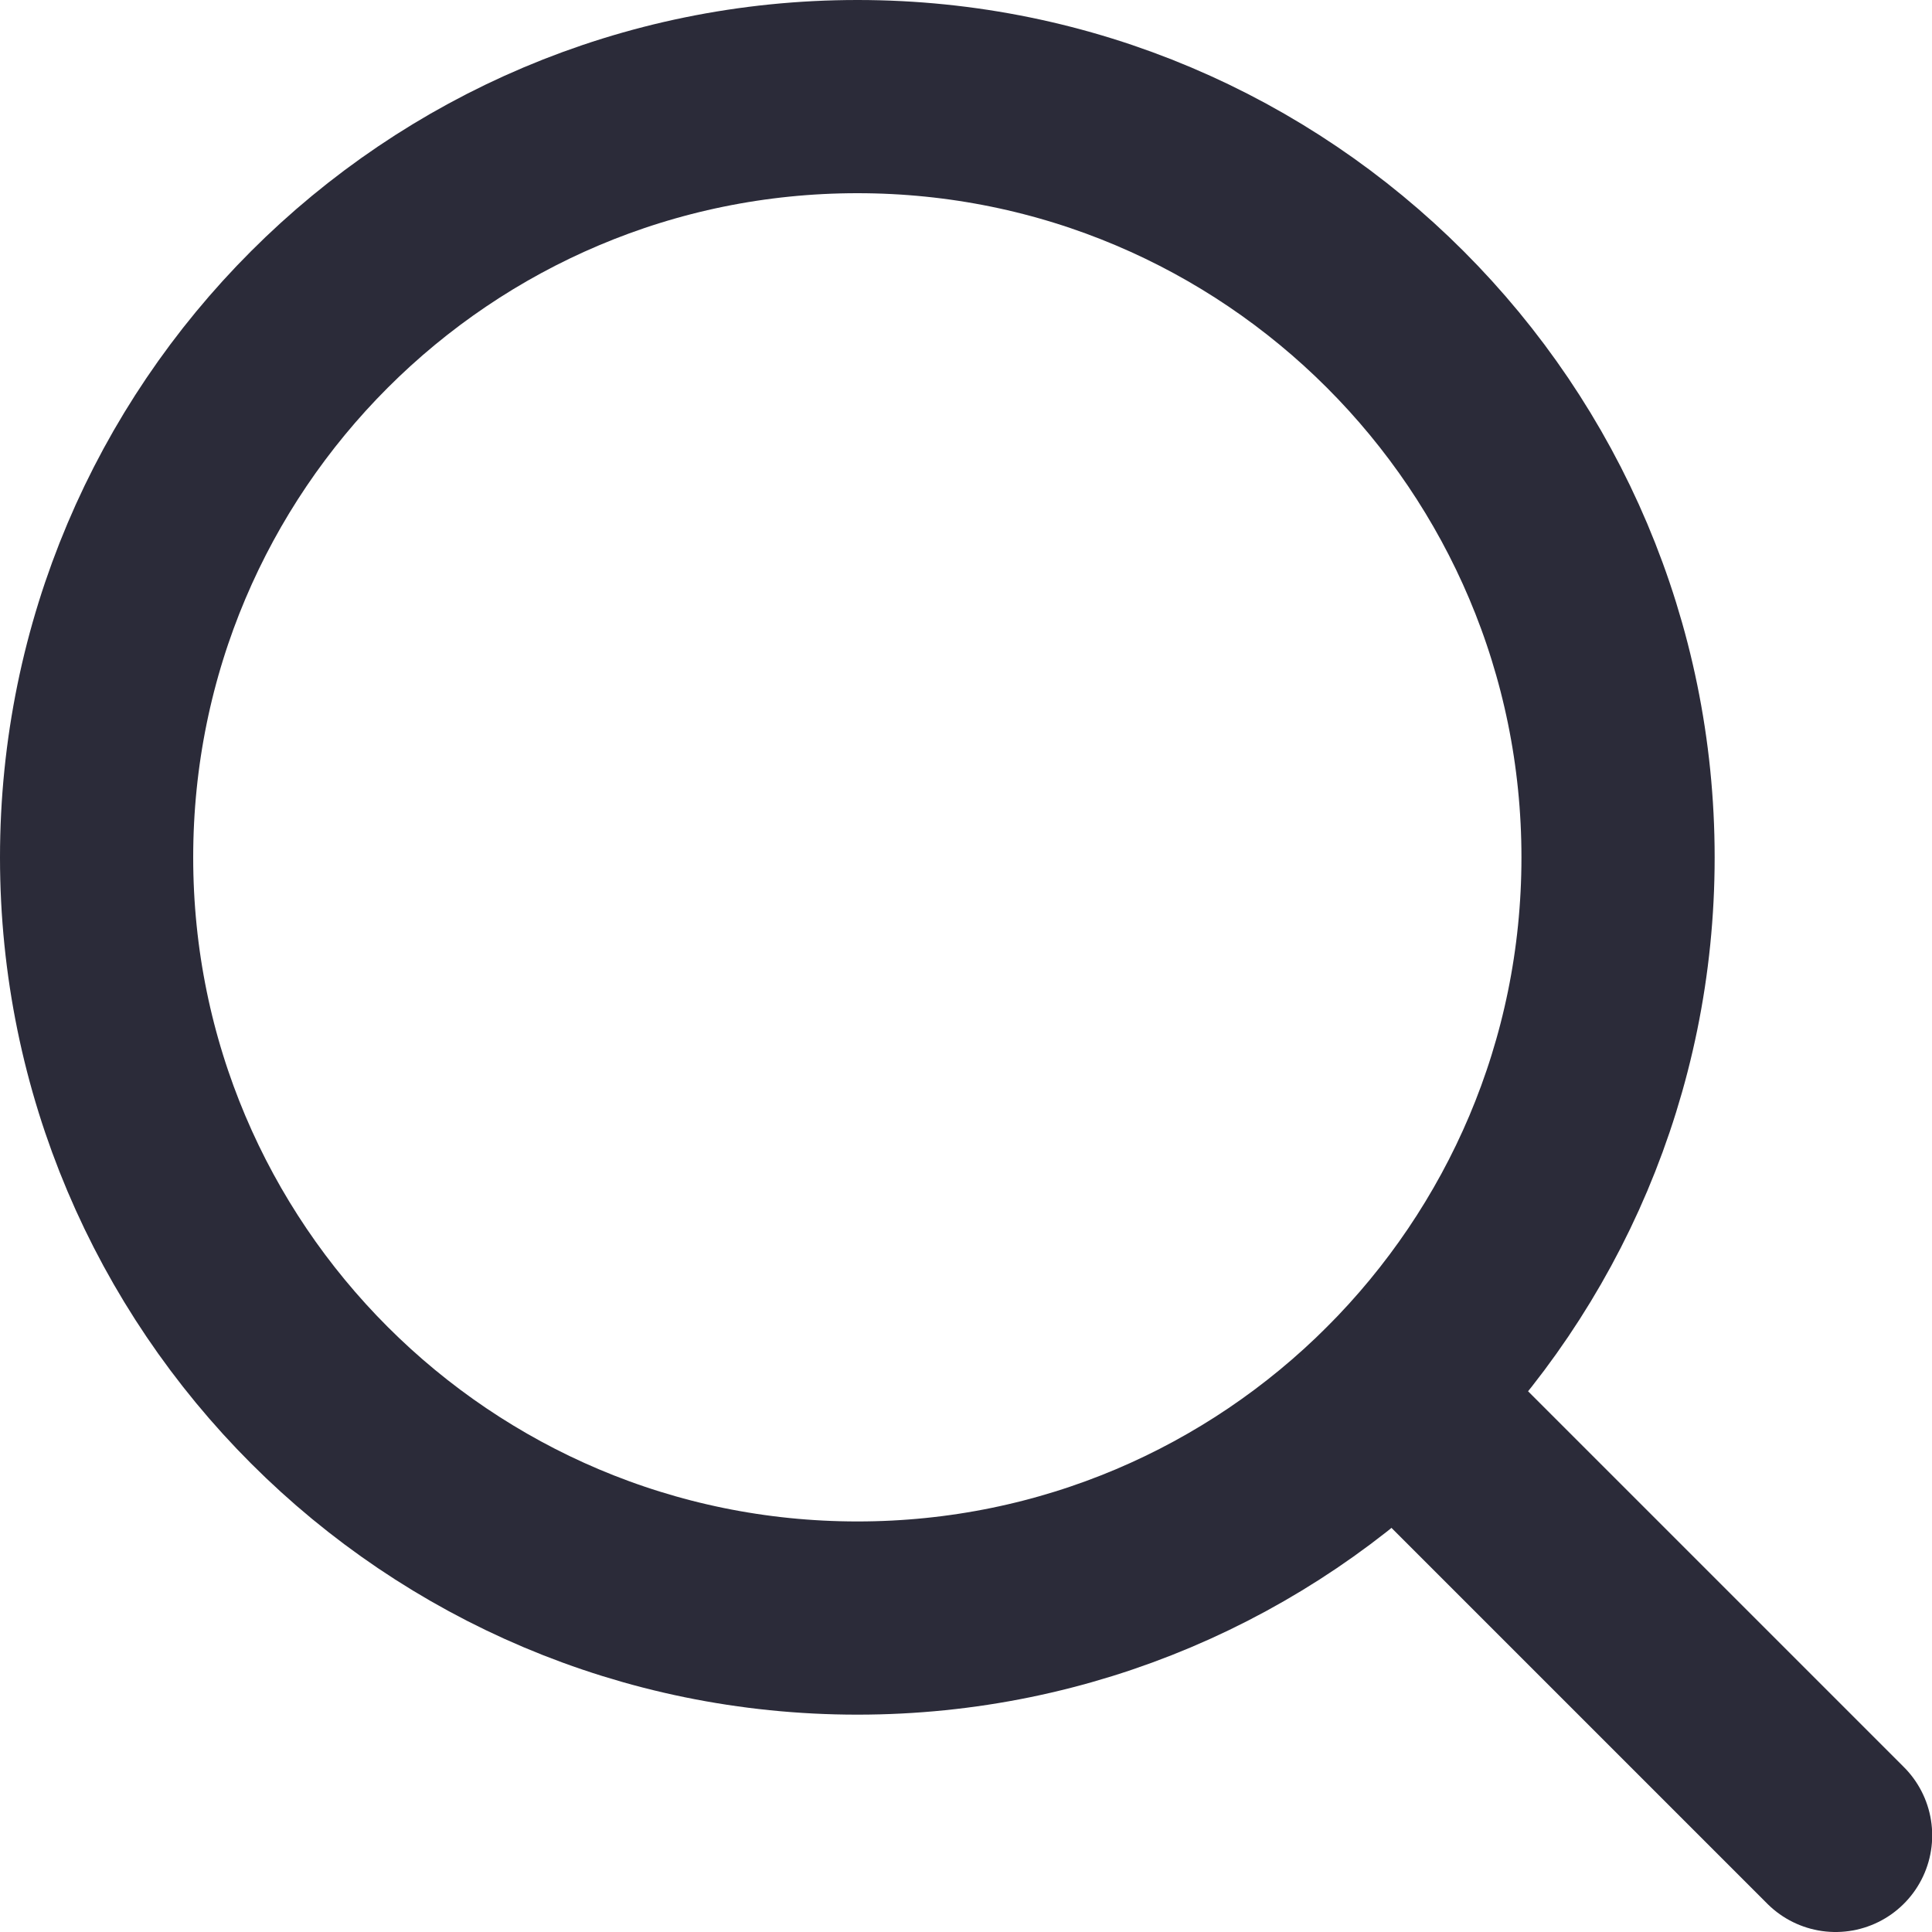
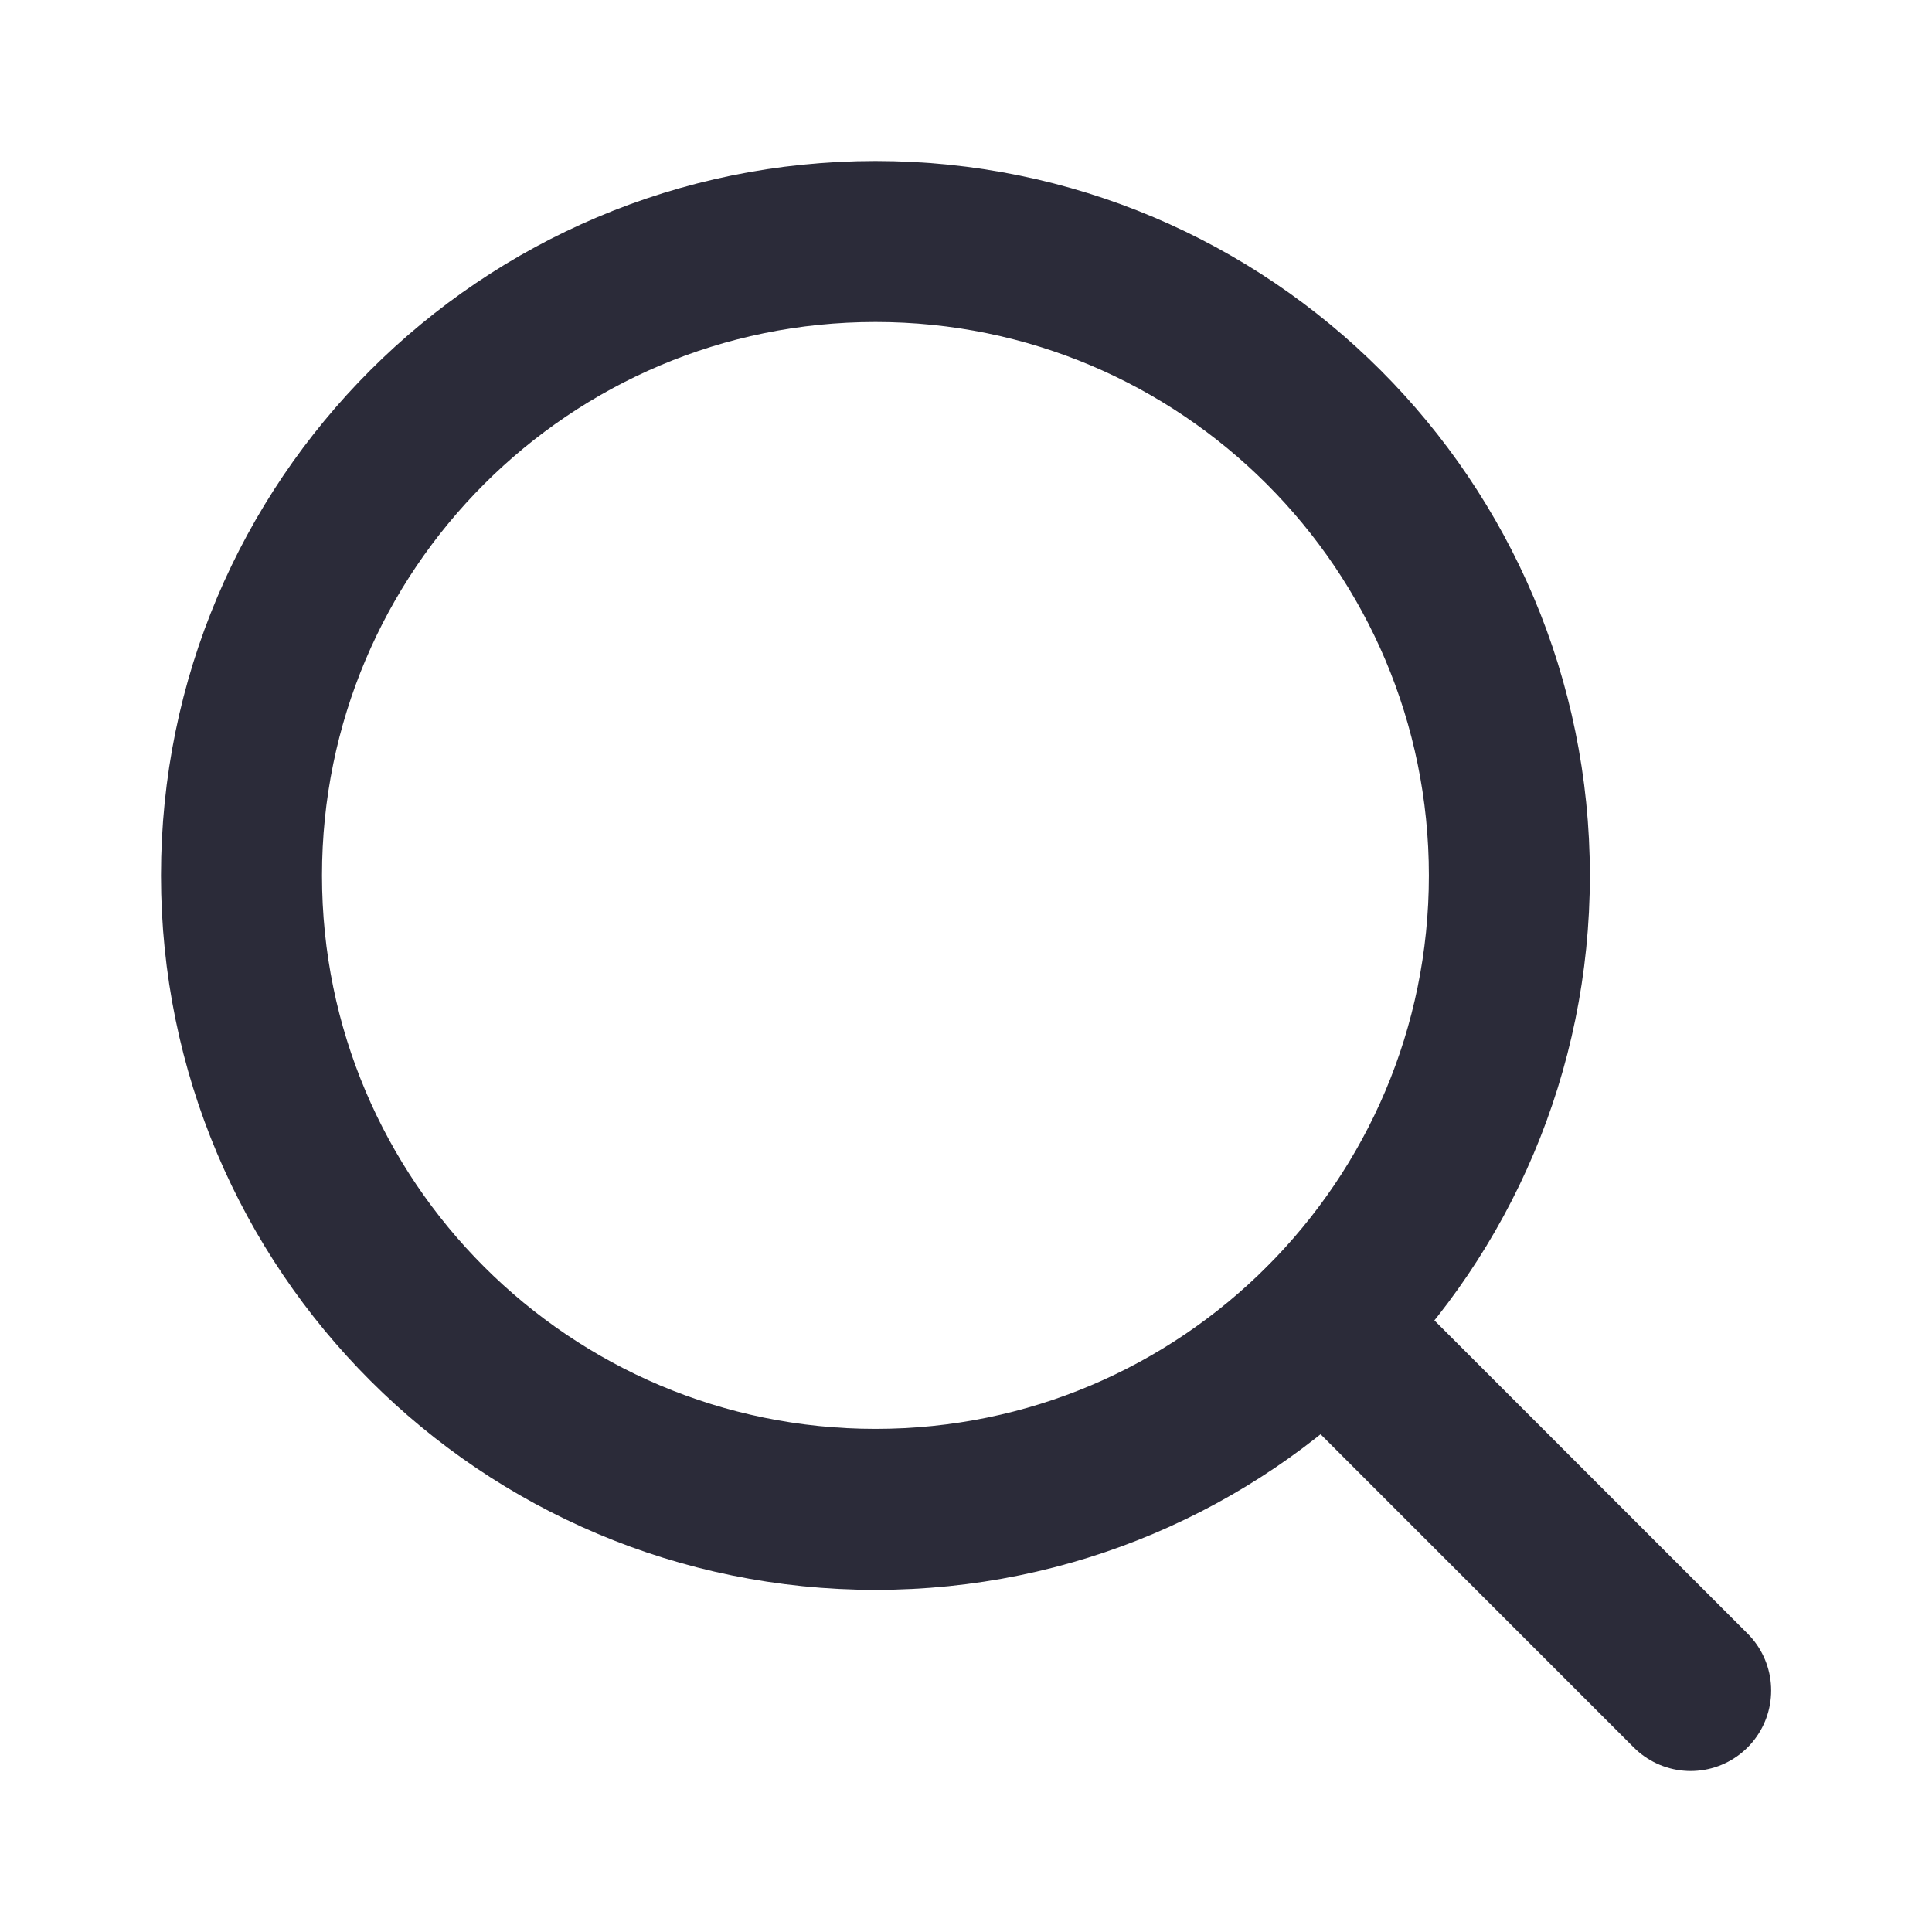
- <svg xmlns="http://www.w3.org/2000/svg" width="10" height="10" viewBox="0 0 10 10" fill="none">
-   <path d="M4.438 8.375C6.612 8.375 8.375 6.612 8.375 4.438C8.375 2.263 6.612 0.5 4.438 0.5C2.263 0.5 0.5 2.263 0.5 4.438C0.5 6.612 2.263 8.375 4.438 8.375Z" stroke="#2B2B39" stroke-linecap="round" stroke-linejoin="round" />
-   <path d="M7.223 7.222L9.501 9.5" stroke="#2B2B39" stroke-linecap="round" stroke-linejoin="round" />
+ <svg xmlns="http://www.w3.org/2000/svg" width="12" height="12" viewBox="0 0 12 12" fill="none">
+   <path d="M5.438 9.375C7.612 9.375 9.375 7.612 9.375 5.438C9.375 3.263 7.612 1.5 5.438 1.5C3.263 1.5 1.5 3.263 1.5 5.438C1.5 7.612 3.263 9.375 5.438 9.375Z" stroke="#2B2B39" stroke-linecap="round" stroke-linejoin="round" />
+   <path d="M8.223 8.222L10.501 10.5" stroke="#2B2B39" stroke-linecap="round" stroke-linejoin="round" />
</svg>
